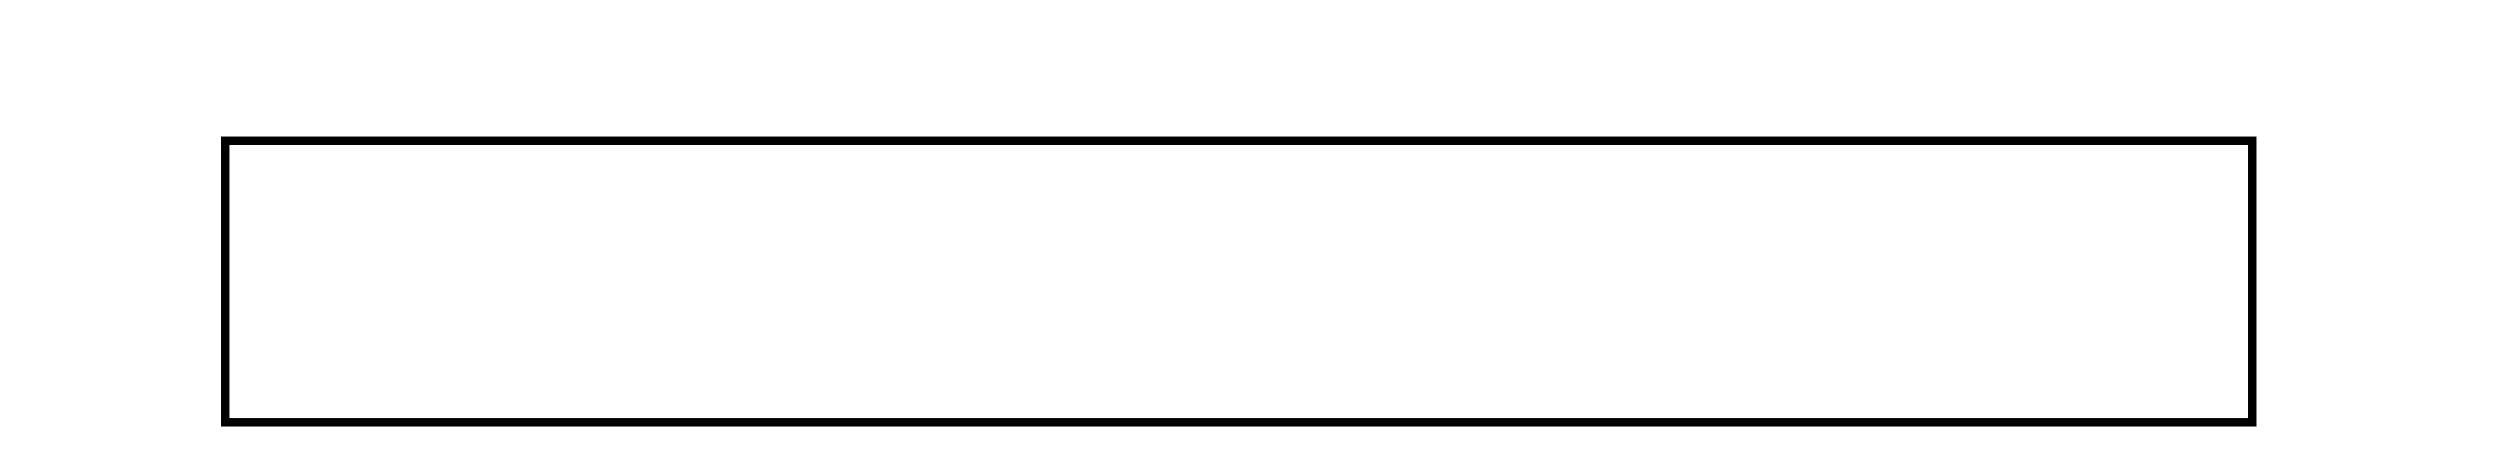
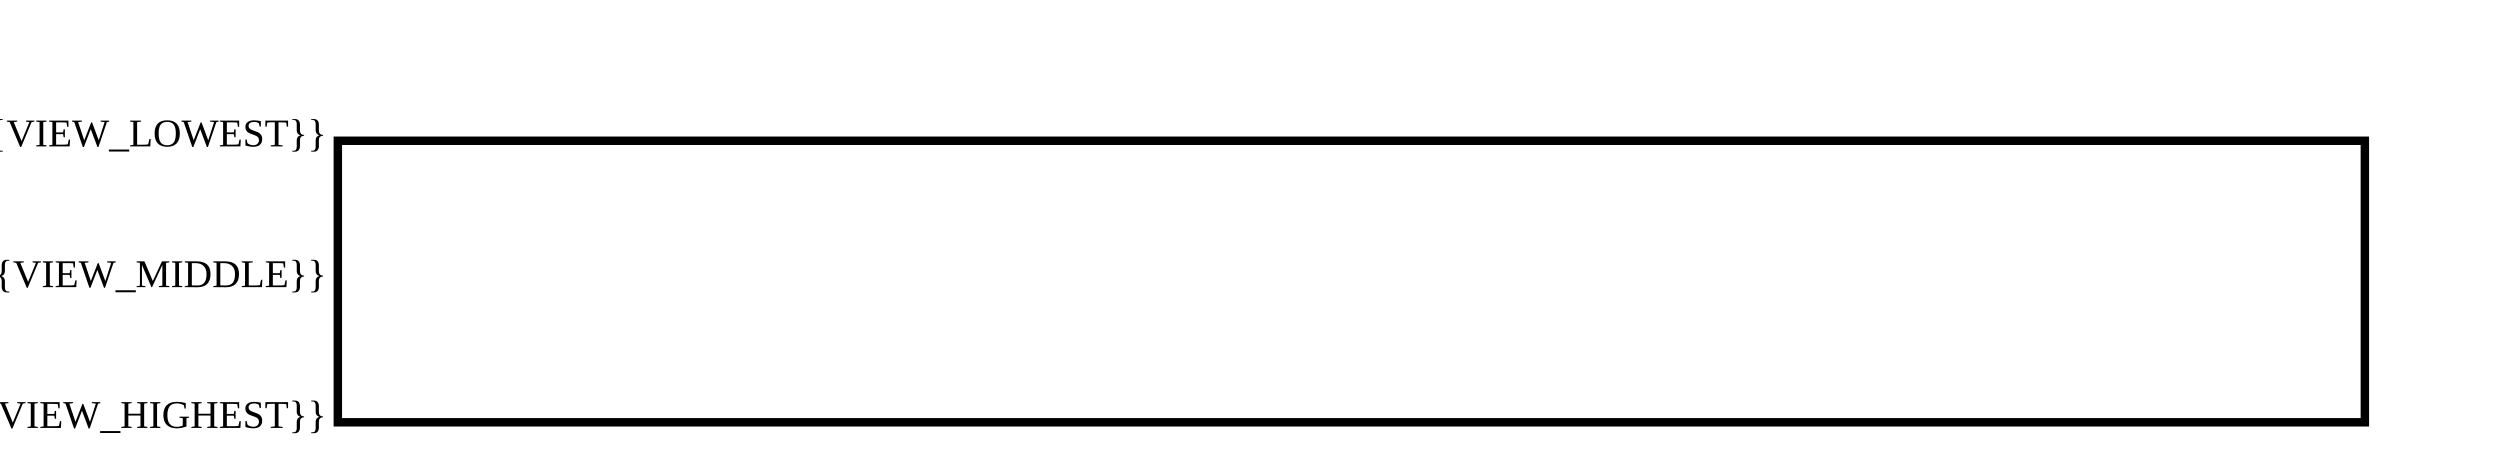
<svg xmlns="http://www.w3.org/2000/svg" version="1.1" height="160px" width="888px">
-   <g style="stroke-opacity:1;fill-opacity:0.5;fill:rgb(255,127,14);stroke:rgb(255,127,14);">
-     <path style="fill:none;stroke-width:1.5px;" d="M{{PATH}}" />
-   </g>
-   <g>
-     <rect x="80" y="50" width="720" height="100" style="fill:none;stroke:black;stroke-width:3px;" />
+   <g transform="translate(120,0)">
+     <g style="stroke-opacity:1;fill-opacity:0.5;fill:rgb(255,127,14);stroke:rgb(255,127,14);">
+       <path style="fill:none;stroke-width:1.5px;" d="M{{PATH}}" />
+     </g>
+     <g>
+       <text x="-4" y="52" text-anchor="end" style="font-size:14px">#{{VIEW_LOWEST}}</text>
+       <text x="-4" y="102" text-anchor="end" style="font-size:14px">#{{VIEW_MIDDLE}}</text>
+       <text x="-4" y="152" text-anchor="end" style="font-size:14px">#{{VIEW_HIGHEST}}</text>
+       <rect x="0" y="50" width="720" height="100" style="fill:none;stroke:black;stroke-width:3px;" />
+     </g>
  </g>
</svg>
